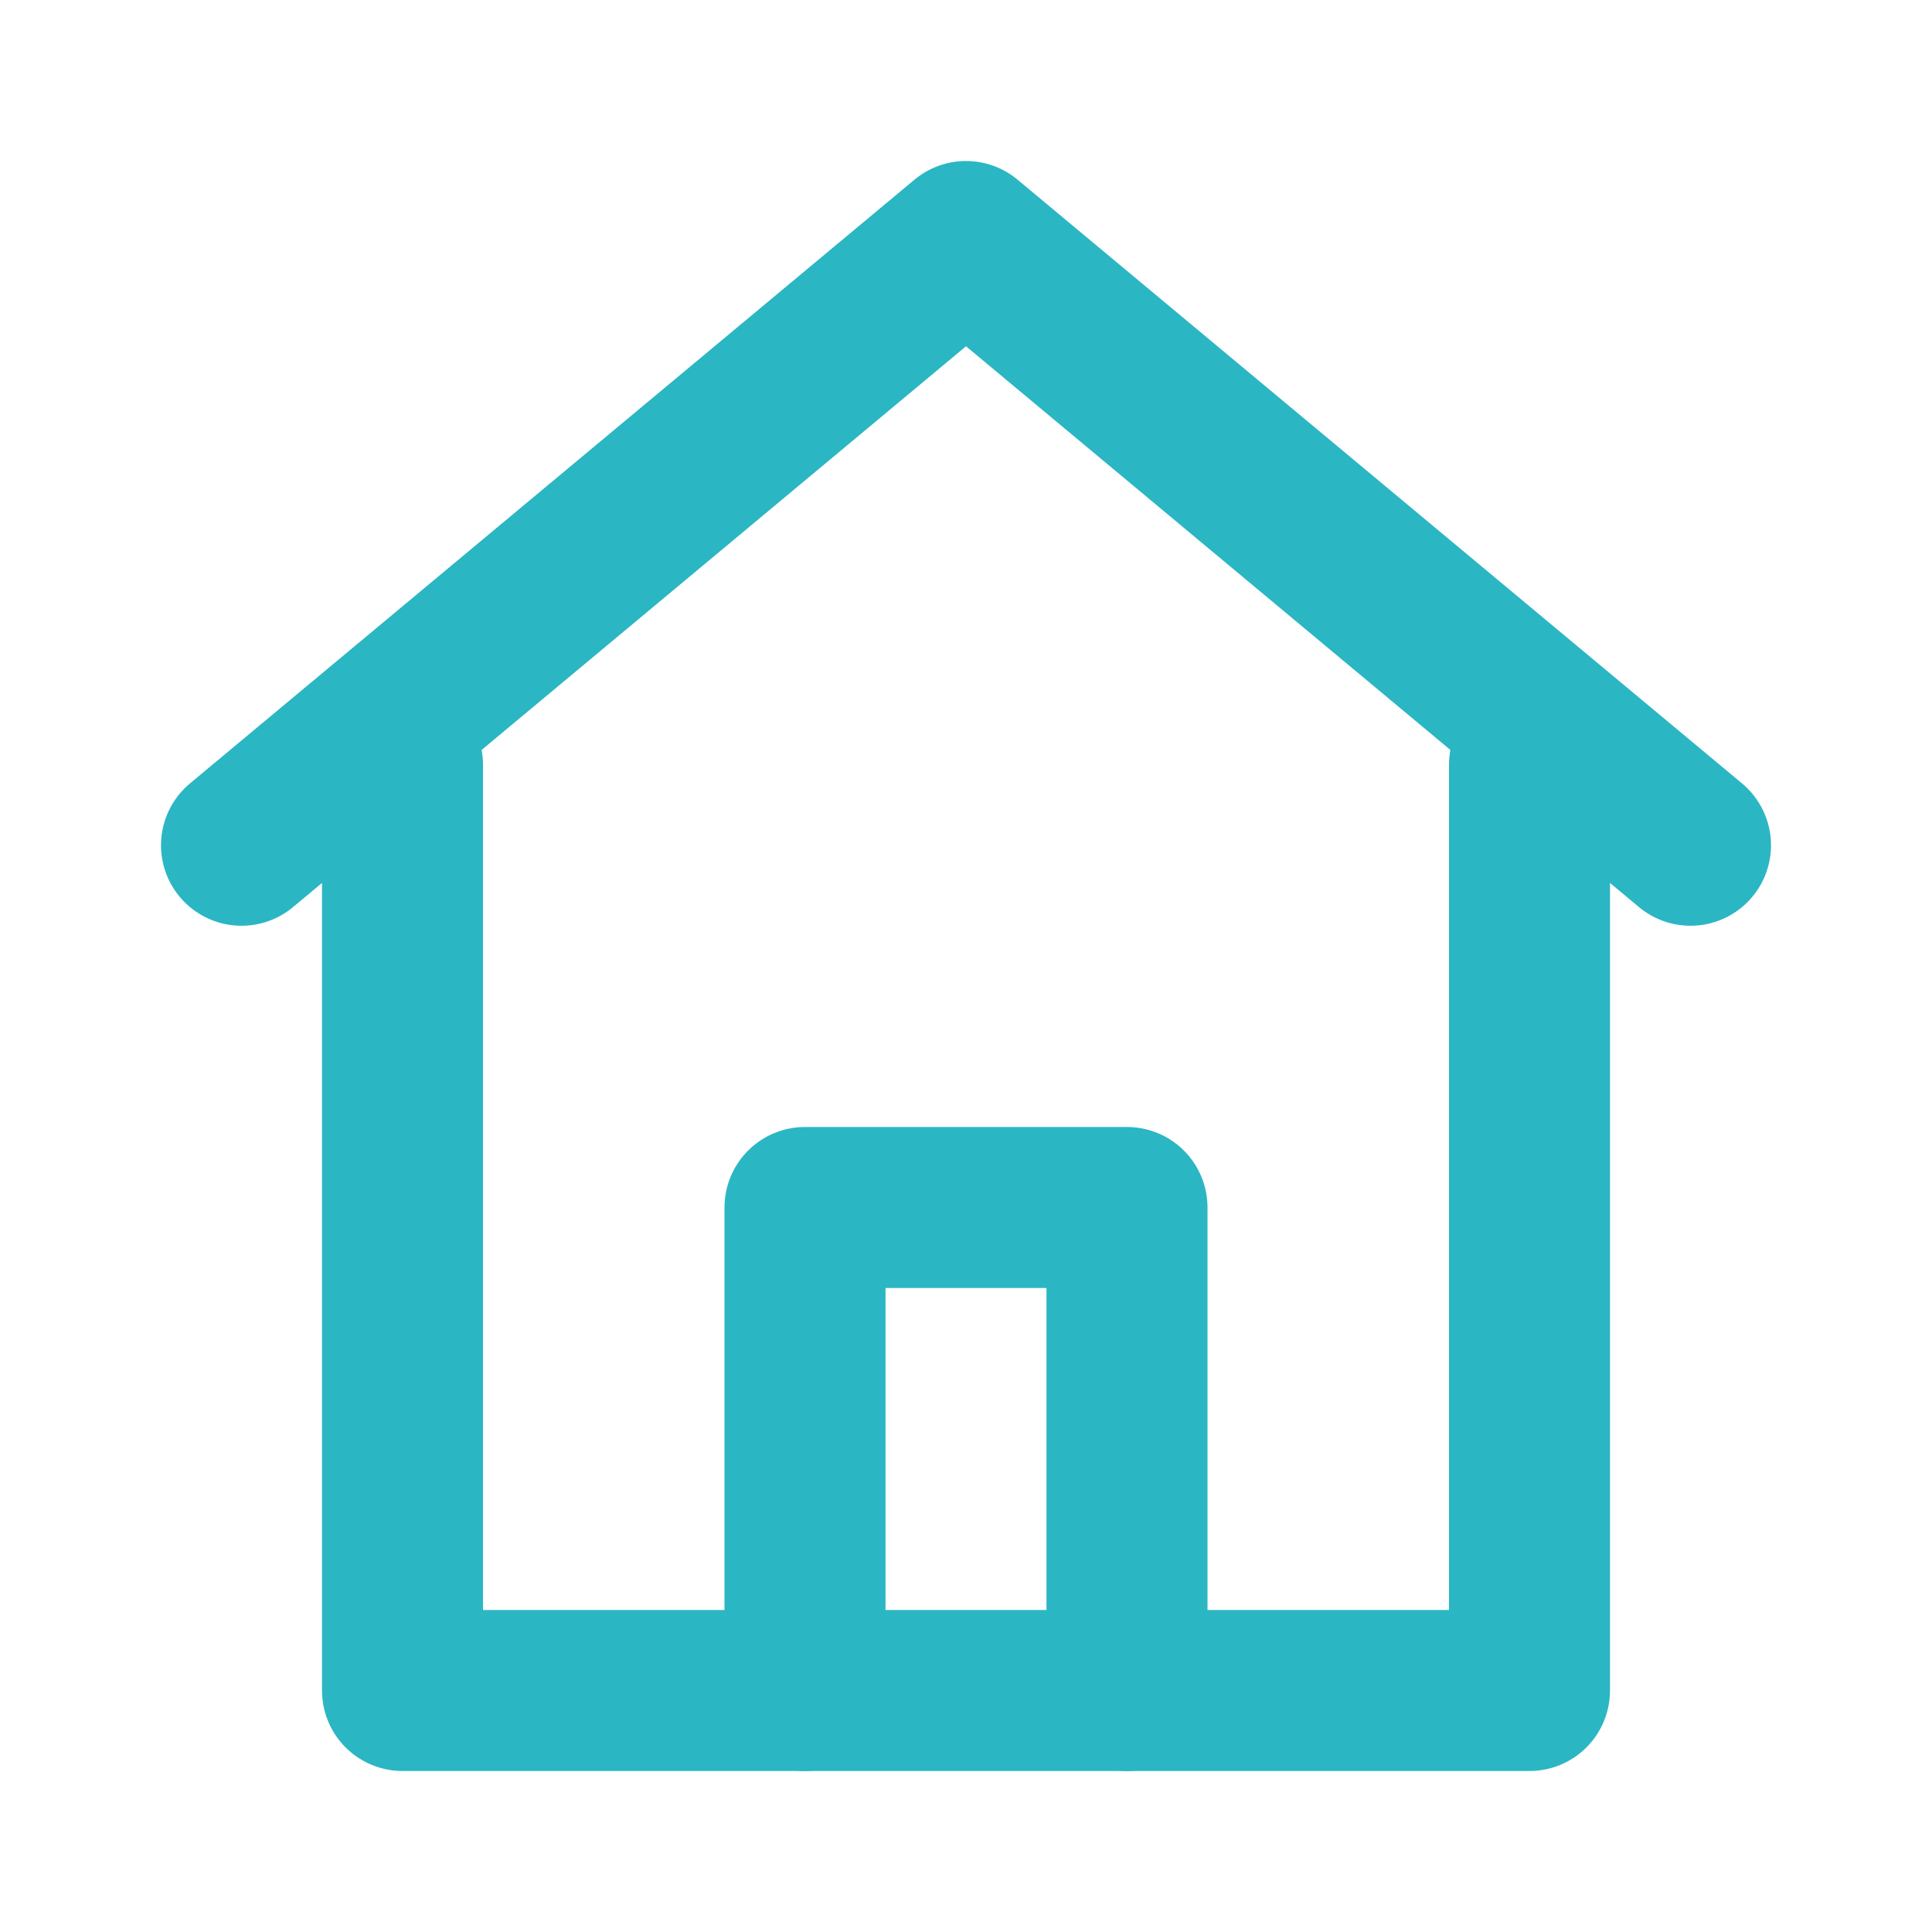
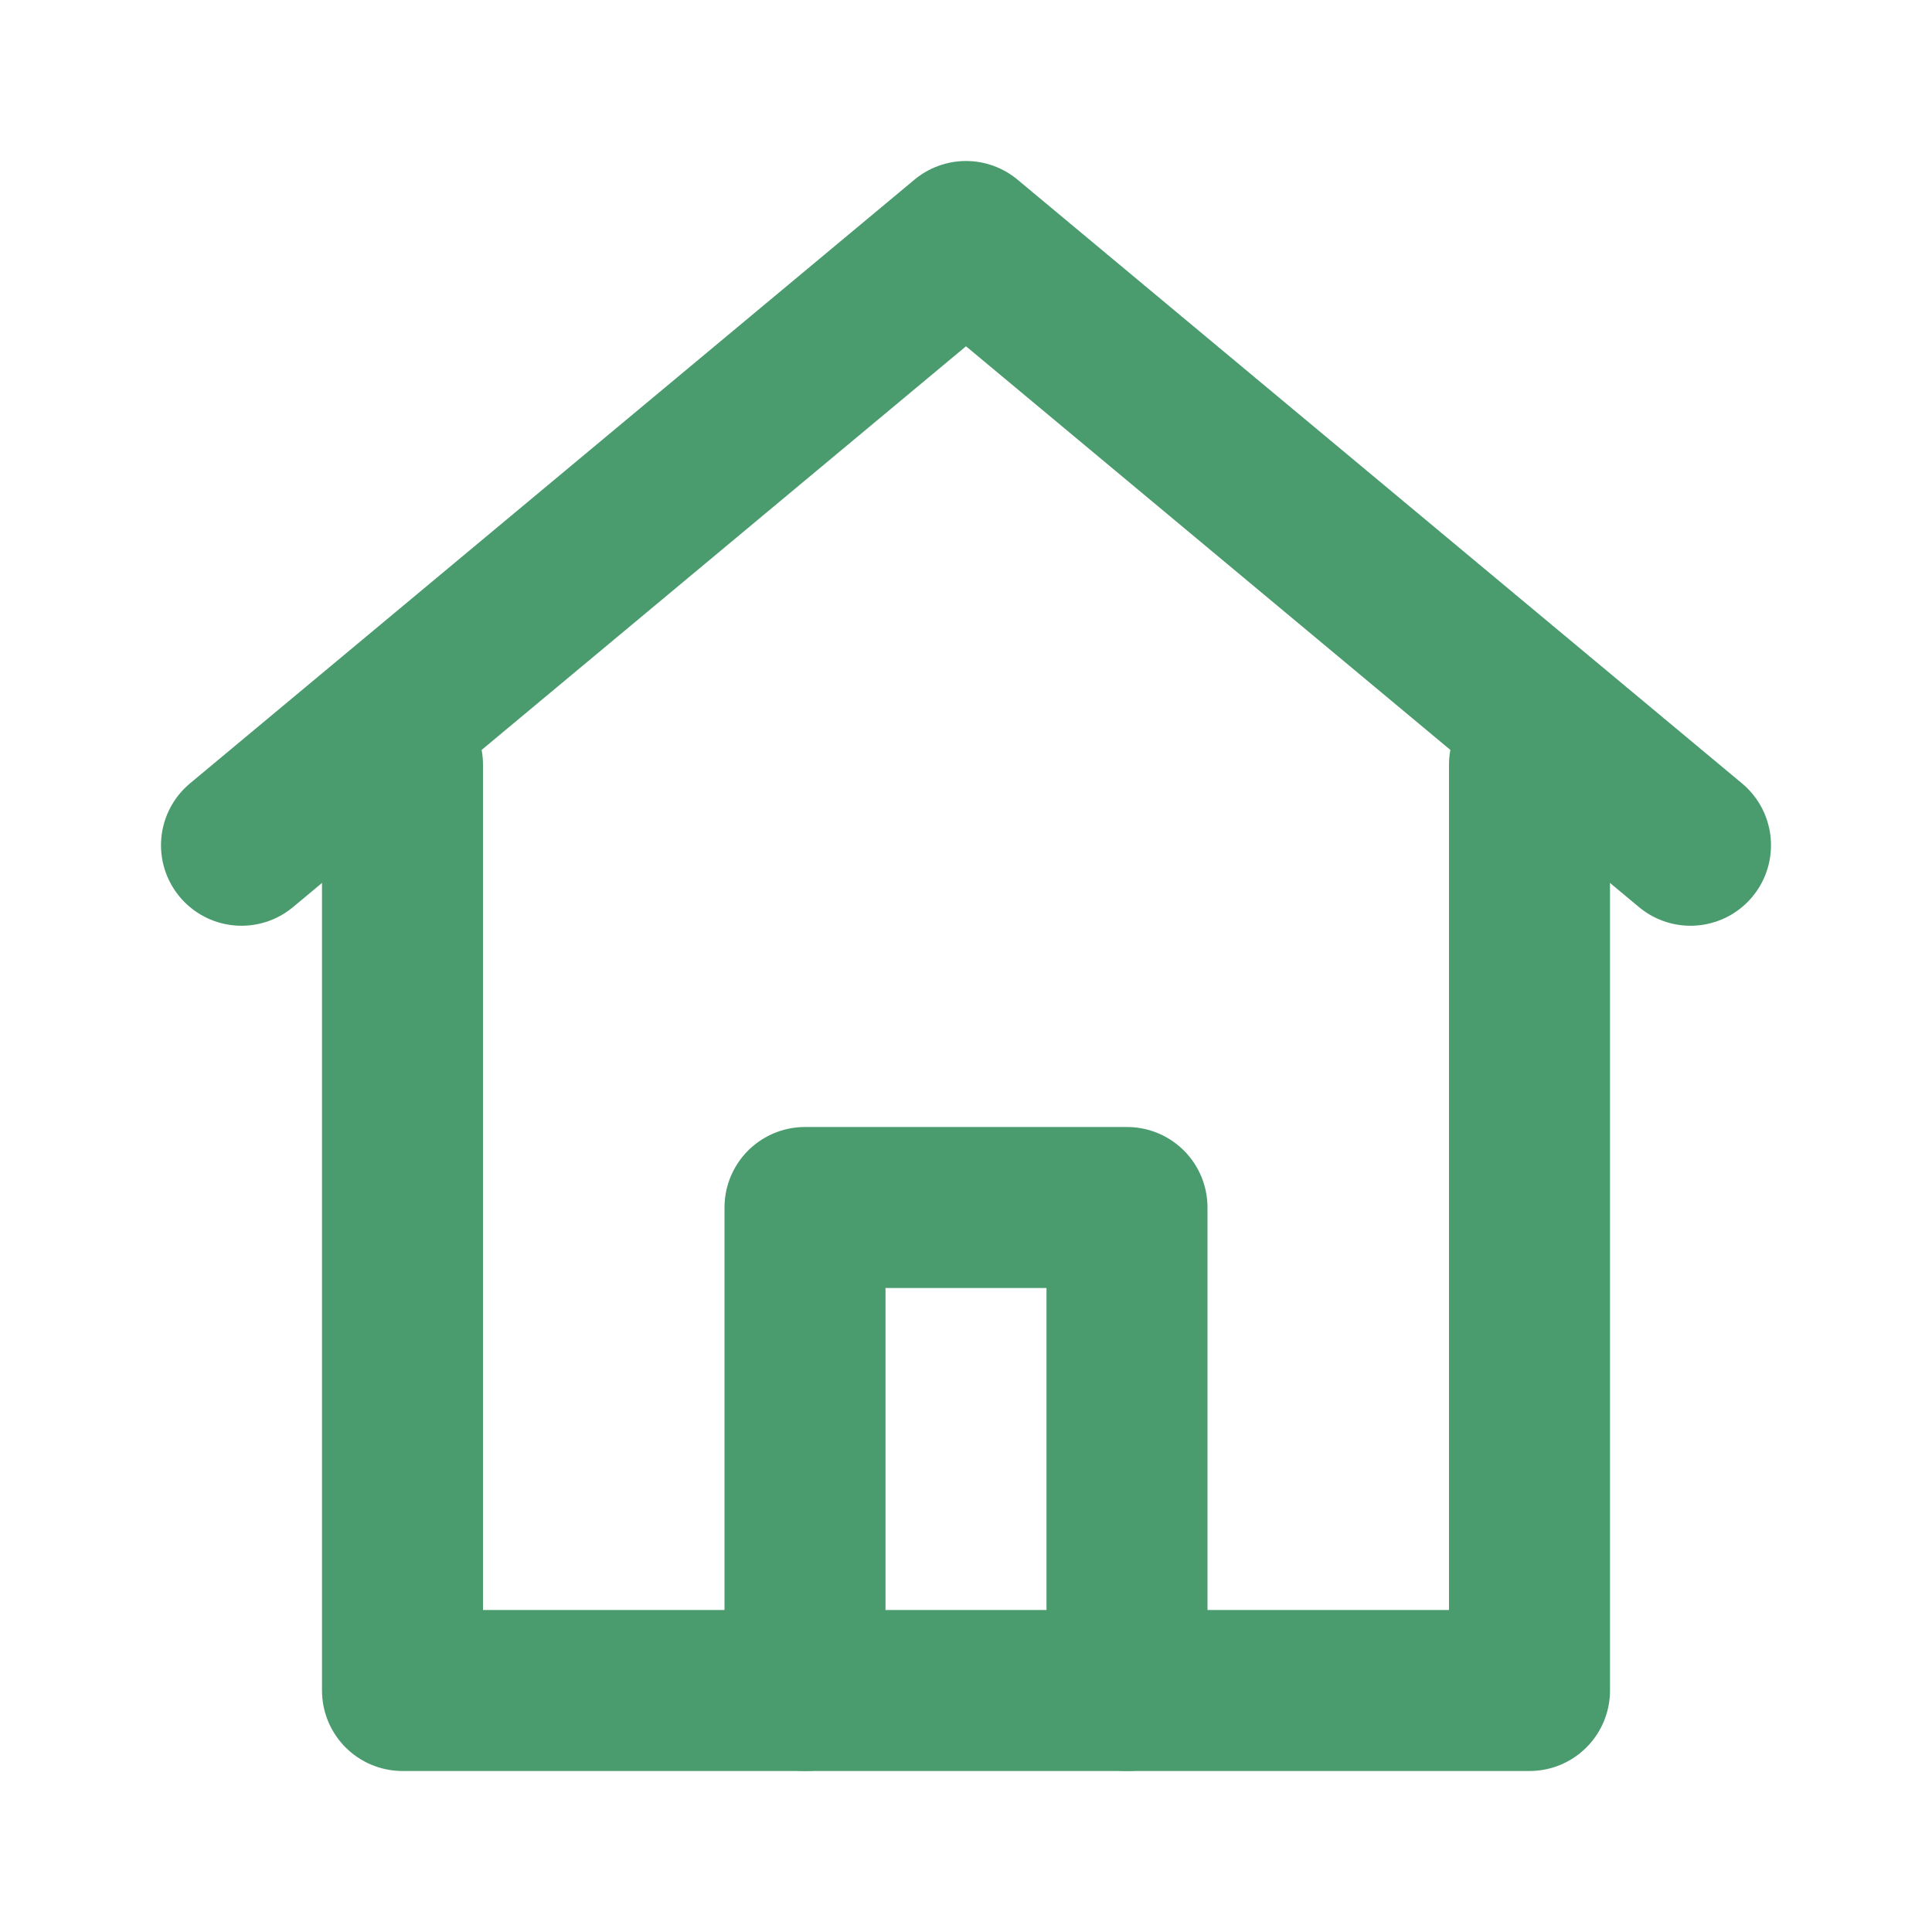
- <svg xmlns="http://www.w3.org/2000/svg" viewBox="0 0 24 24" fill="none" stroke="#2bb6c4" stroke-width="2" stroke-linecap="round" stroke-linejoin="round">
+ <svg xmlns="http://www.w3.org/2000/svg" viewBox="0 0 24 24" fill="none" stroke="#4a9c6e" stroke-width="2" stroke-linecap="round" stroke-linejoin="round">
  <path d="M3 10.5 12 3l9 7.5" />
  <path d="M5 9.5V21h14V9.5" />
  <path d="M10 21v-6h4v6" />
</svg>
